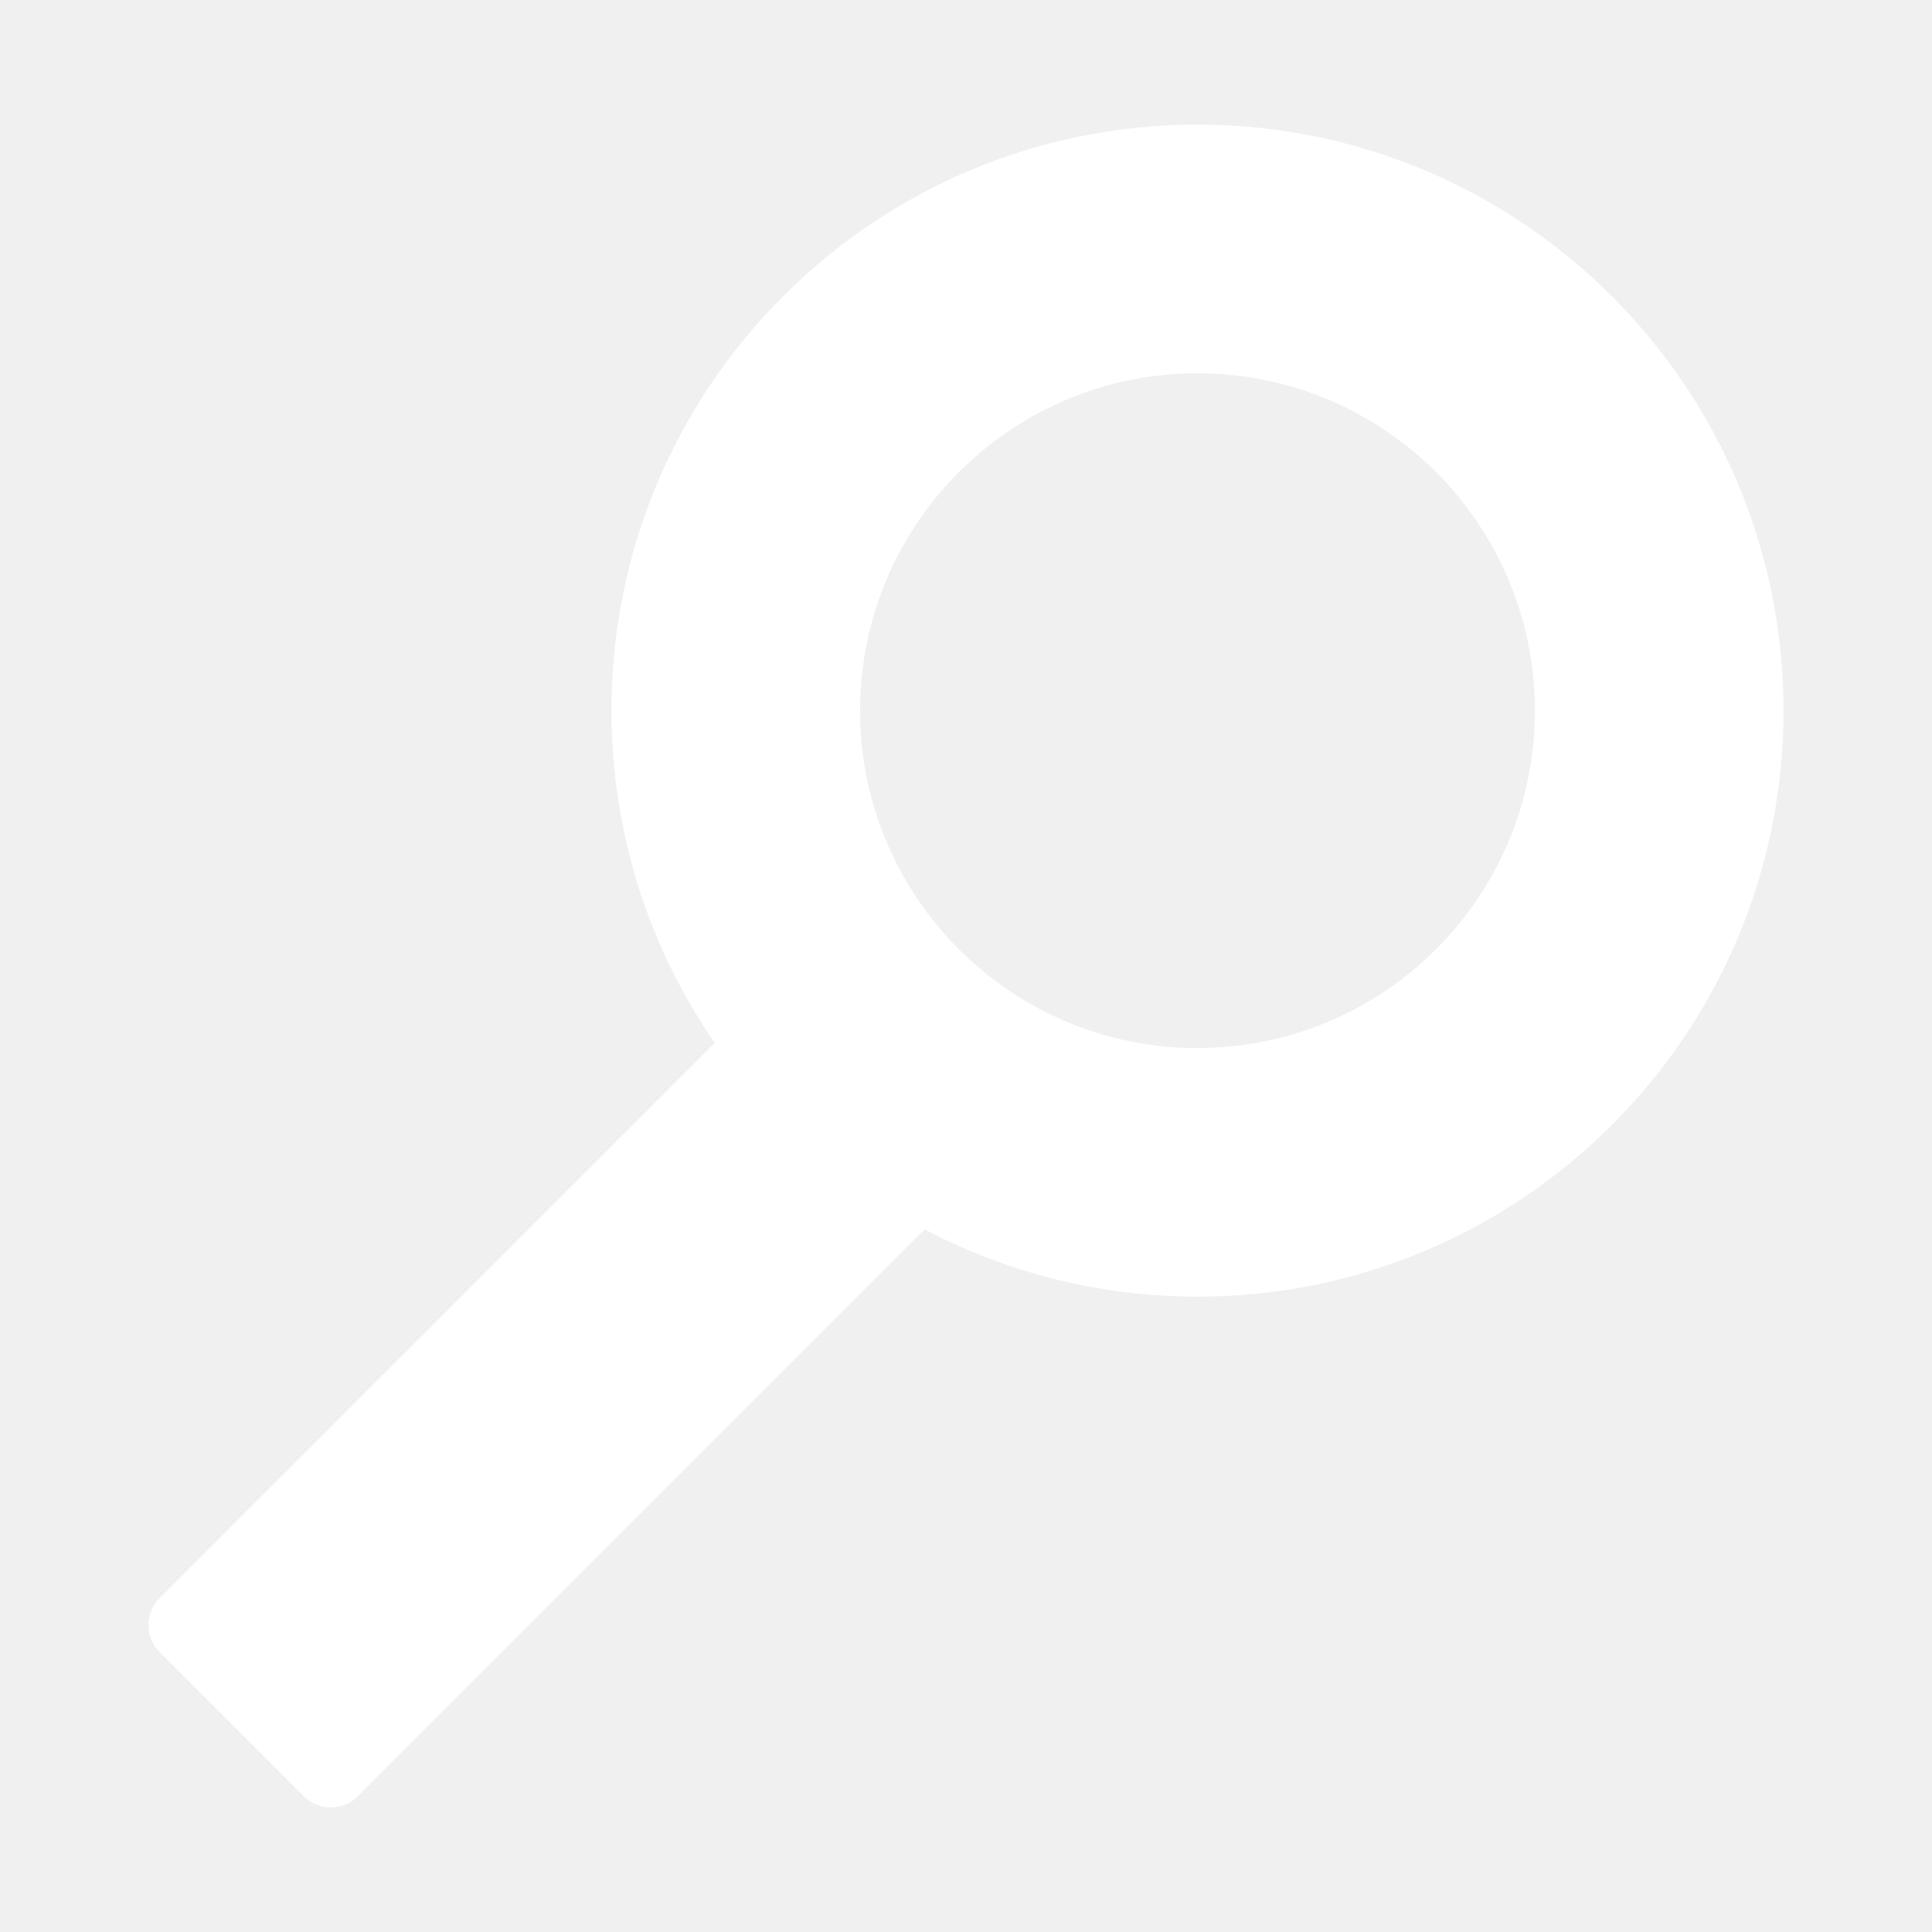
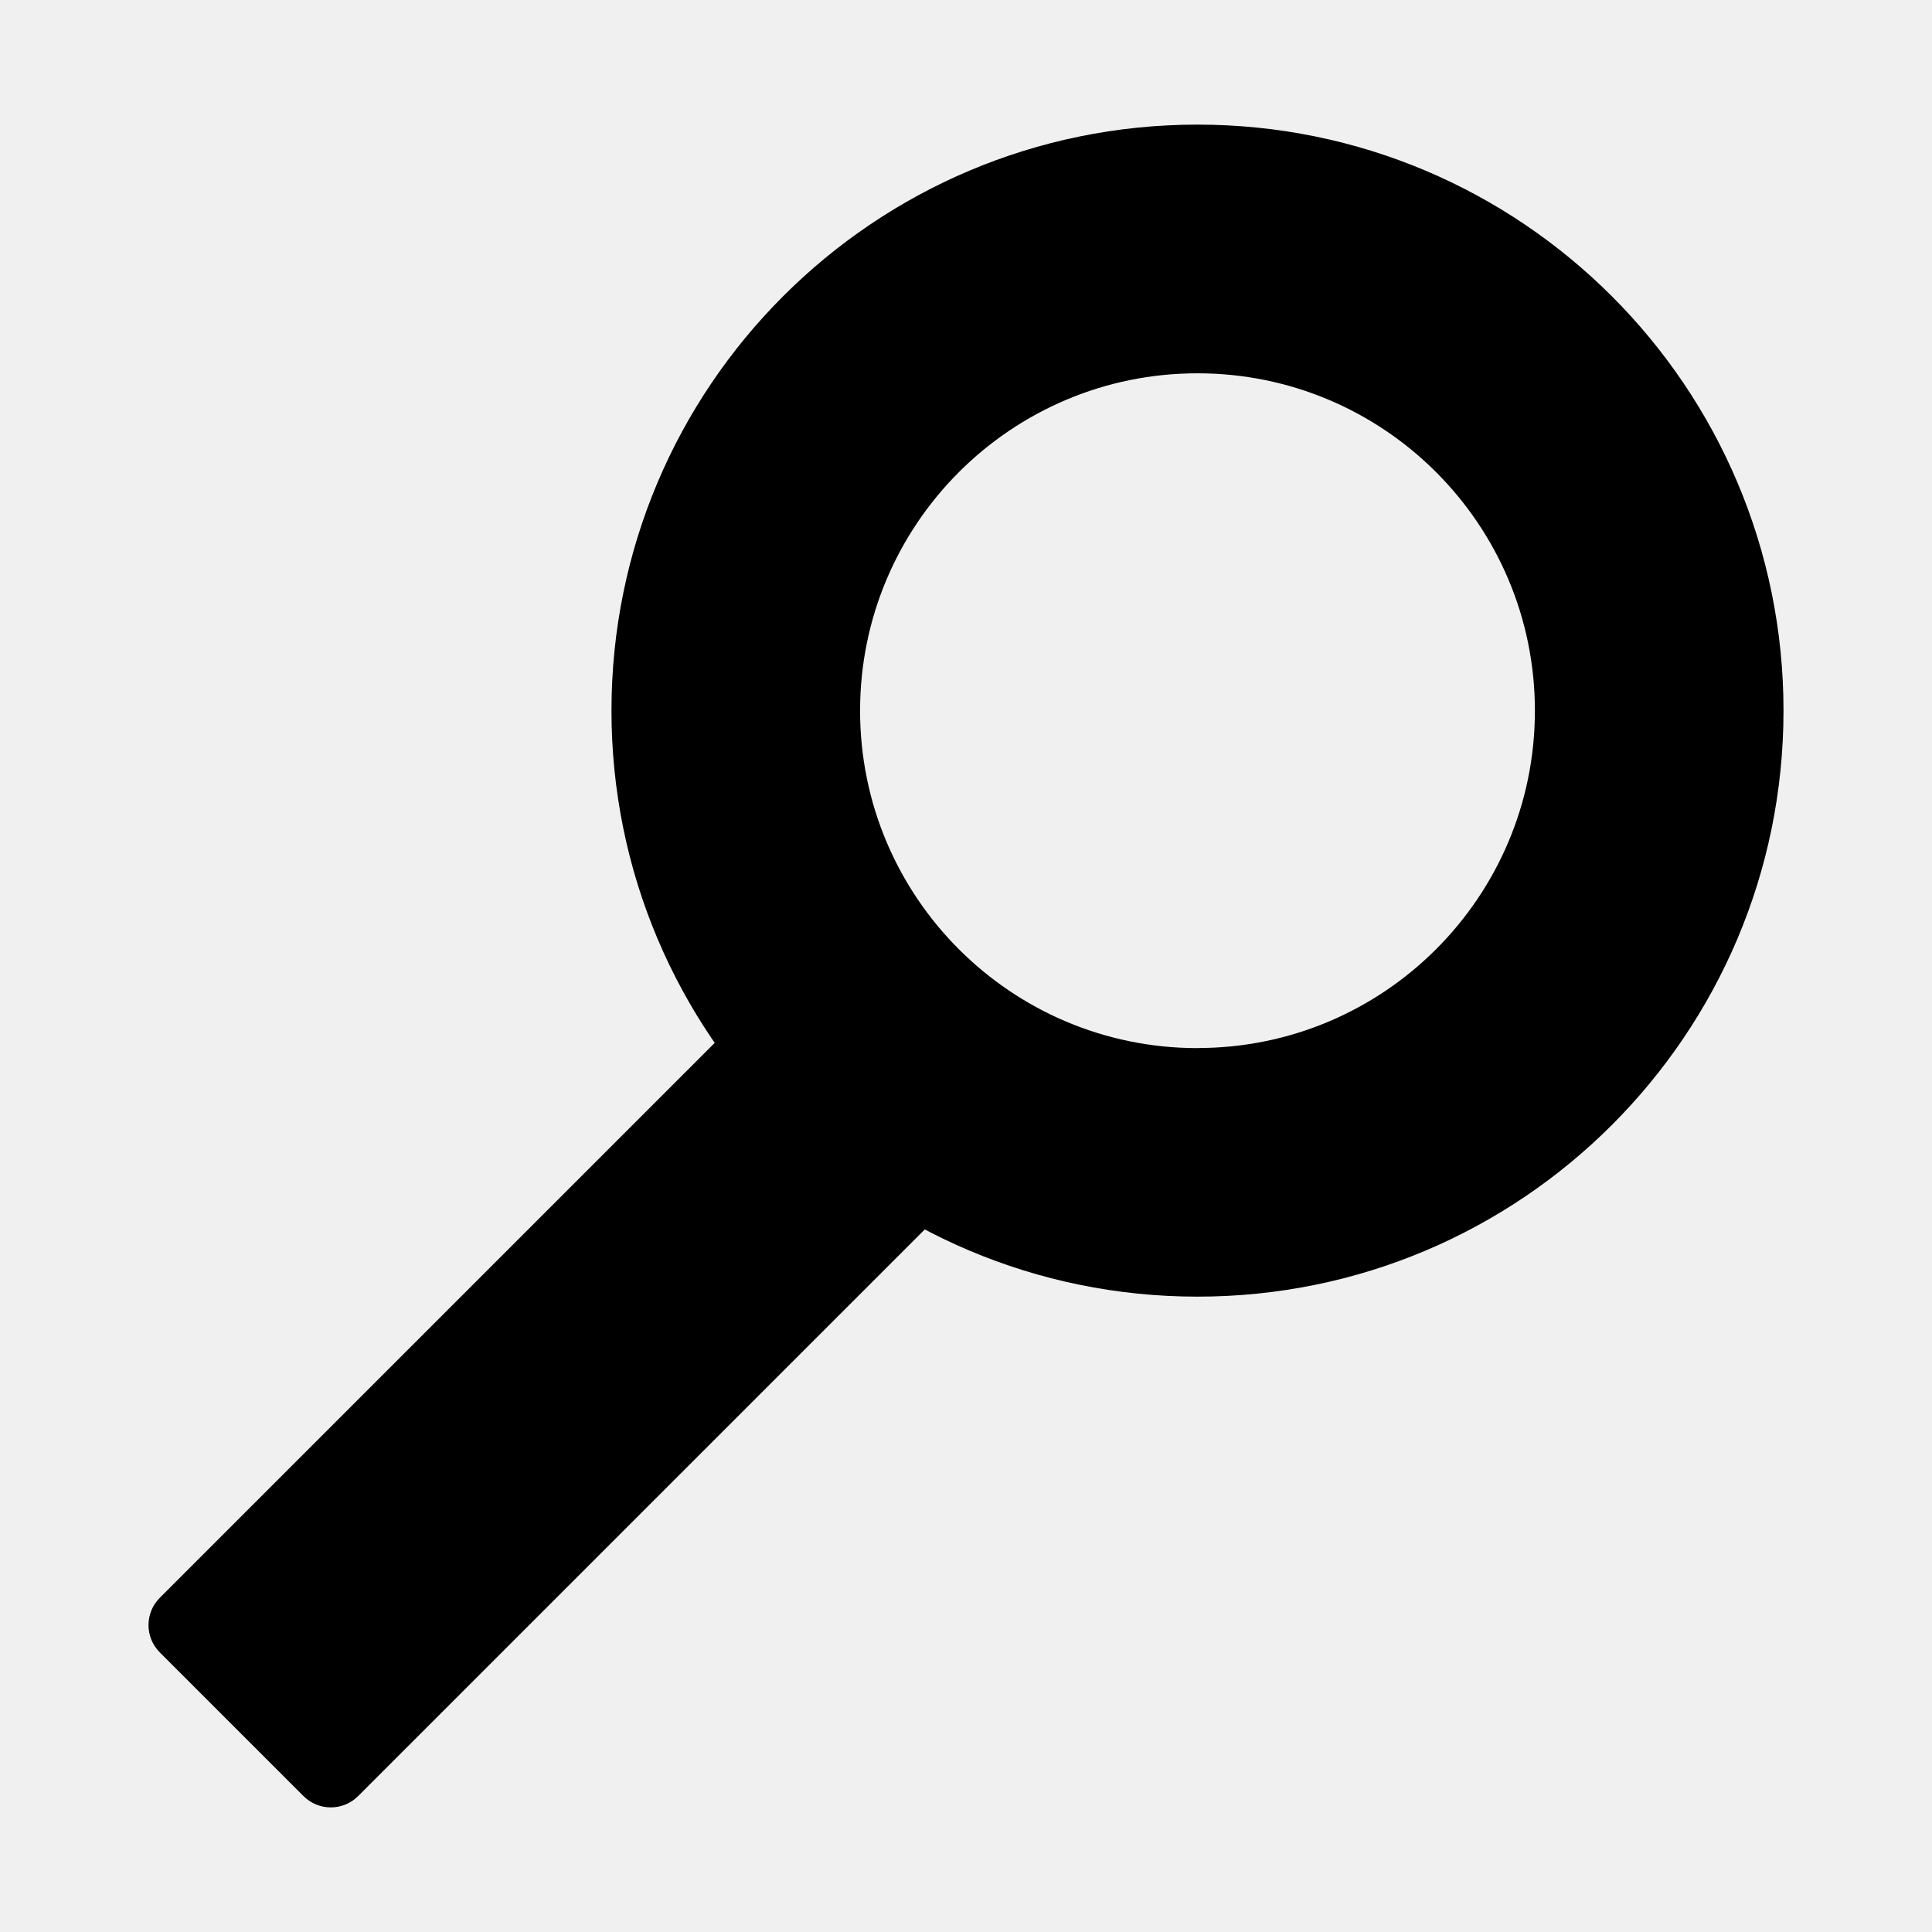
<svg xmlns="http://www.w3.org/2000/svg" viewBox="0 0 500 500">
-   <defs>
-     <style>.fffaa90c-acb4-4776-a28f-f4da21351fe3{fill:#fff;}</style>
-   </defs>
  <g id="e2b91097-4db7-462c-ac59-c12ef1f2e723" data-name="search-icon">
    <rect class="fffaa90c-acb4-4776-a28f-f4da21351fe3" x="23.94" y="323.01" width="245.89" height="72.58" rx="10" transform="translate(-211.04 209.1) rotate(-45)" />
    <path class="fffaa90c-acb4-4776-a28f-f4da21351fe3" d="M309.91,32.25A151.66,151.66,0,1,0,461.57,183.91,151.66,151.66,0,0,0,309.91,32.25Zm0,239a87.32,87.32,0,1,1,87.32-87.32A87.31,87.31,0,0,1,309.91,271.23Z" />
  </g>
</svg>
